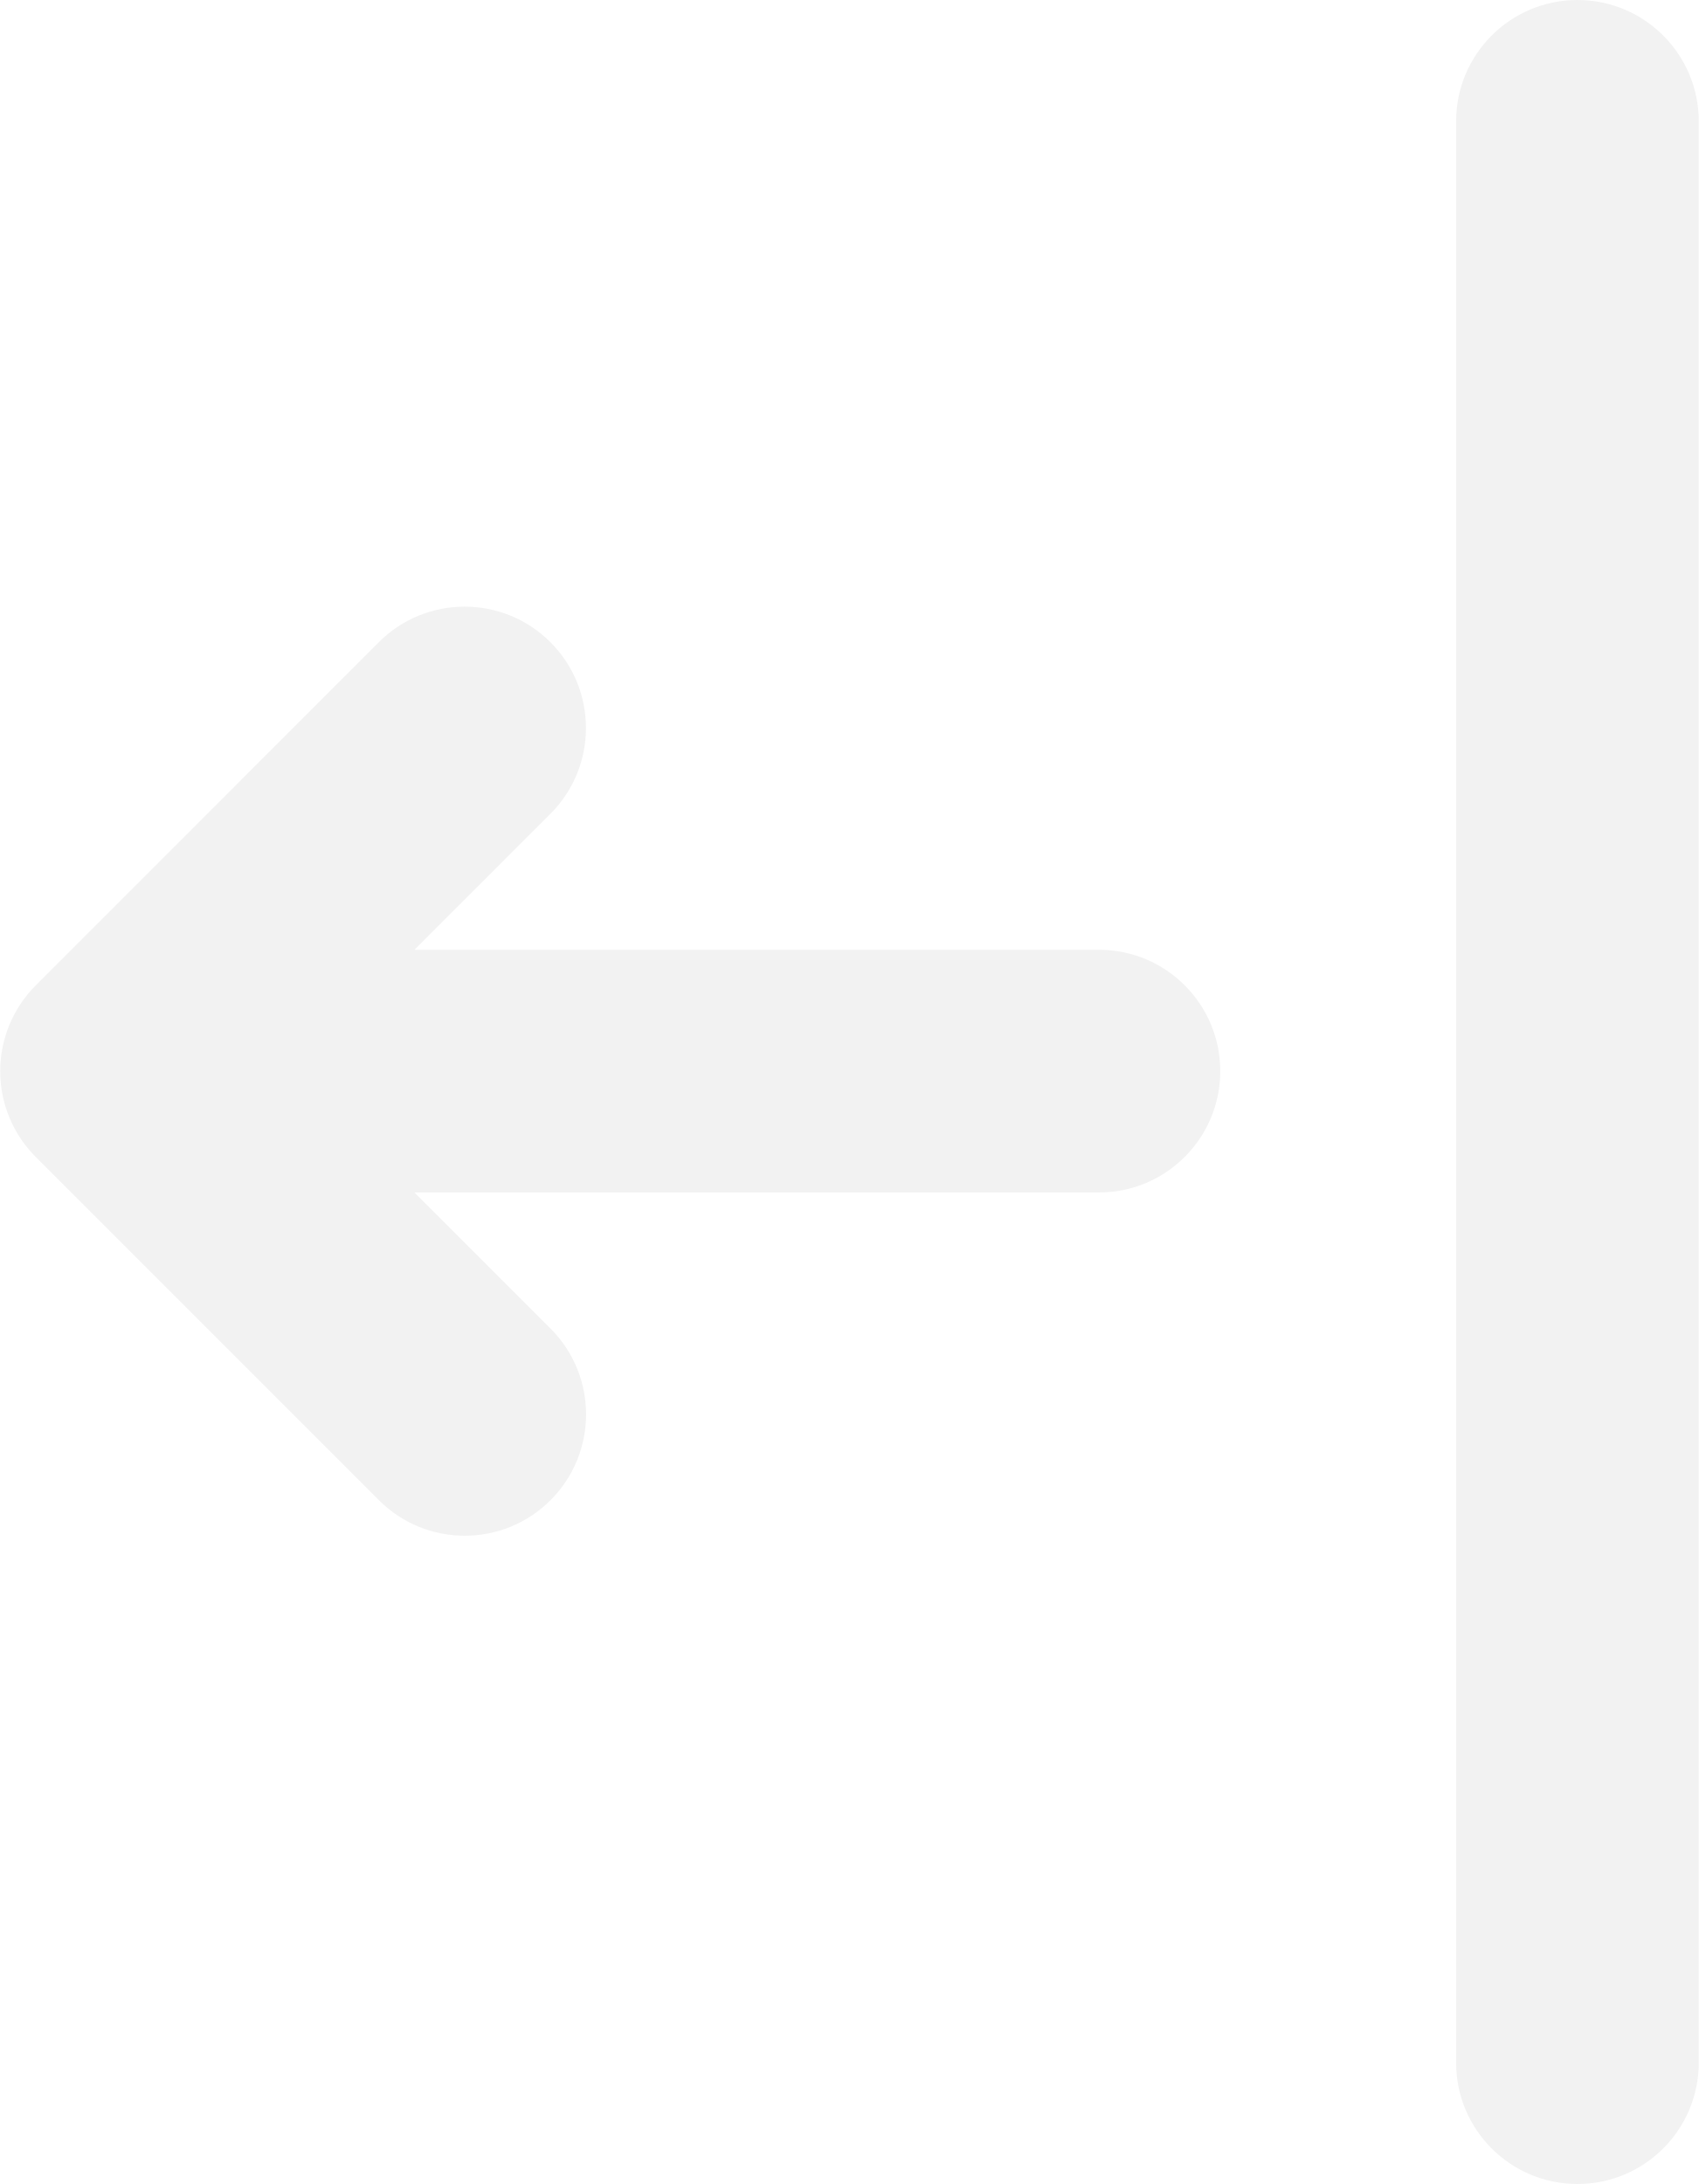
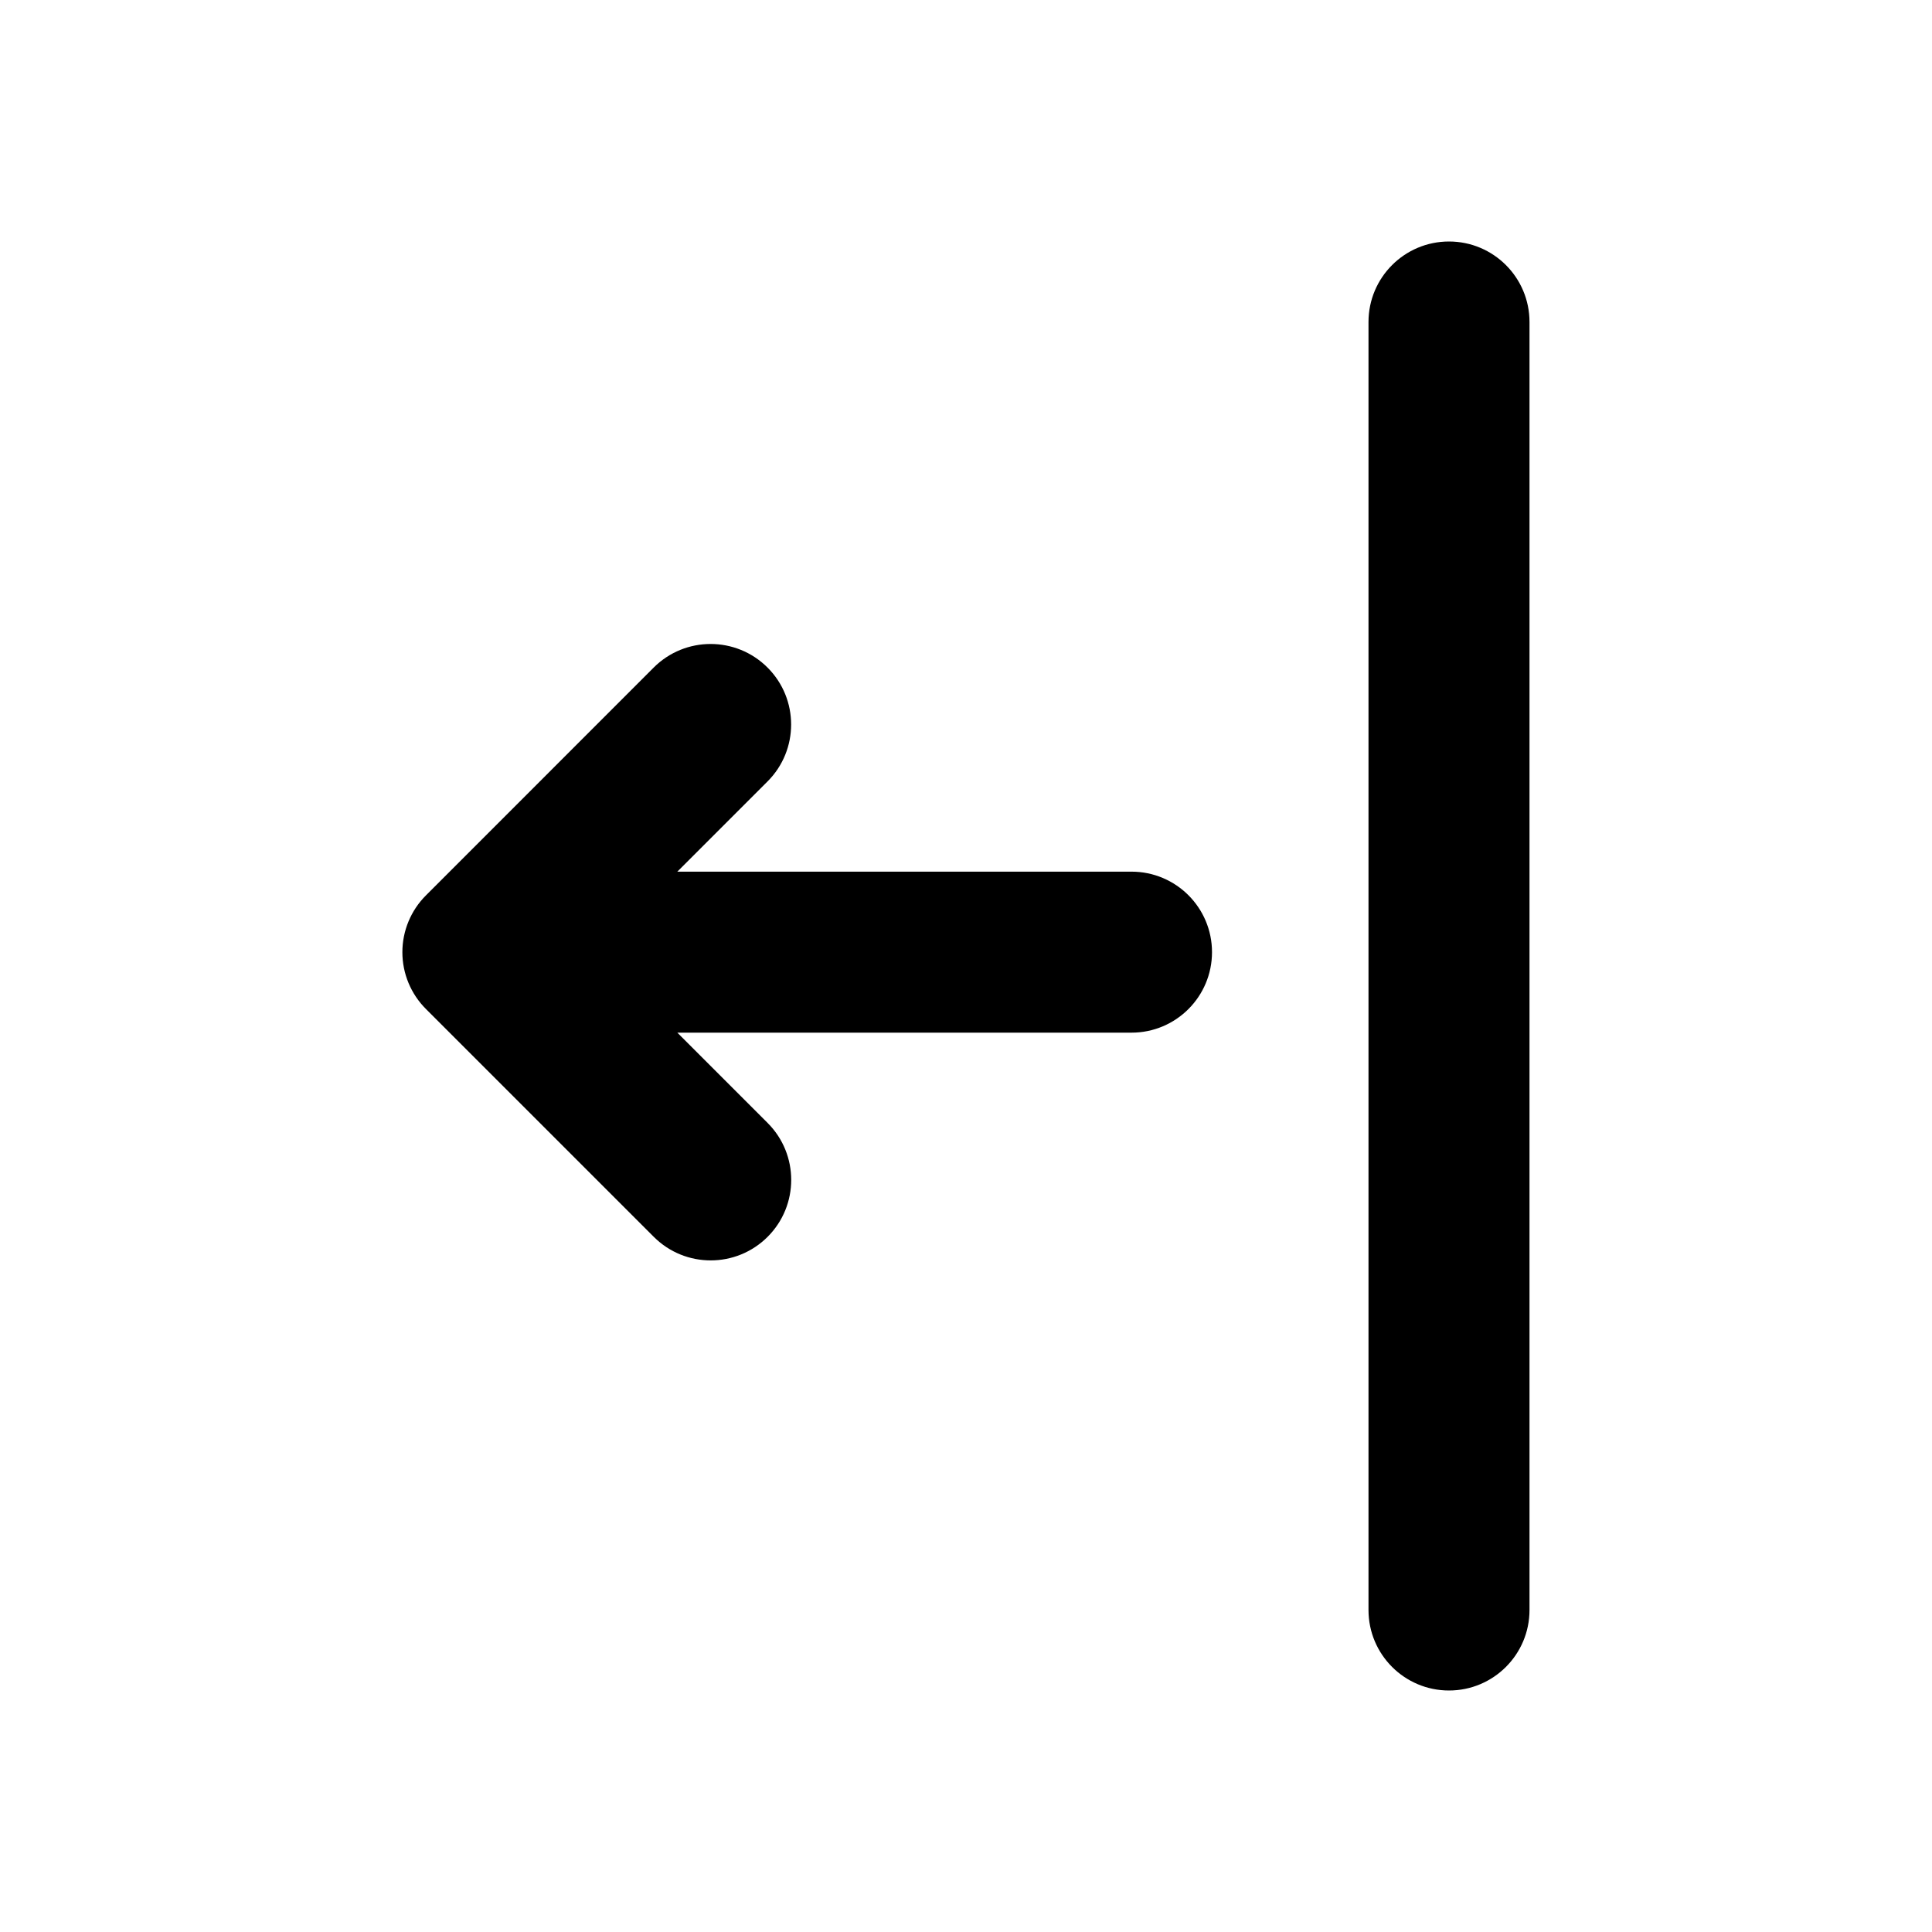
- <svg xmlns="http://www.w3.org/2000/svg" width="14.002" height="18" viewBox="0 0 14.002 18">
-   <path id="log-out" d="M3.414,7.828H9.056a1,1,0,0,1,0,2H3.414L4.536,10.95a1,1,0,0,1-1.415,1.414L.293,9.536a1,1,0,0,1,0-1.415L3.12,5.293A1,1,0,1,1,4.535,6.707ZM13,0a1,1,0,0,1,1,1V17a1,1,0,0,1-2,0V1A1,1,0,0,1,13,0Z" transform="translate(0.002)" fill="#f2f2f2" />
+ <svg xmlns="http://www.w3.org/2000/svg" viewBox="-5 -3 24 24" width="24" height="24" preserveAspectRatio="xMinYMin" class="jam jam-log-out">
+   <path d="M3.414 7.828h5.642a1 1 0 1 1 0 2H3.414l1.122 1.122a1 1 0 1 1-1.415 1.414L.293 9.536a.997.997 0 0 1 0-1.415L3.12 5.293a1 1 0 0 1 1.415 1.414L3.414 7.828zM13 0a1 1 0 0 1 1 1v16a1 1 0 0 1-2 0V1a1 1 0 0 1 1-1z" />
</svg>
